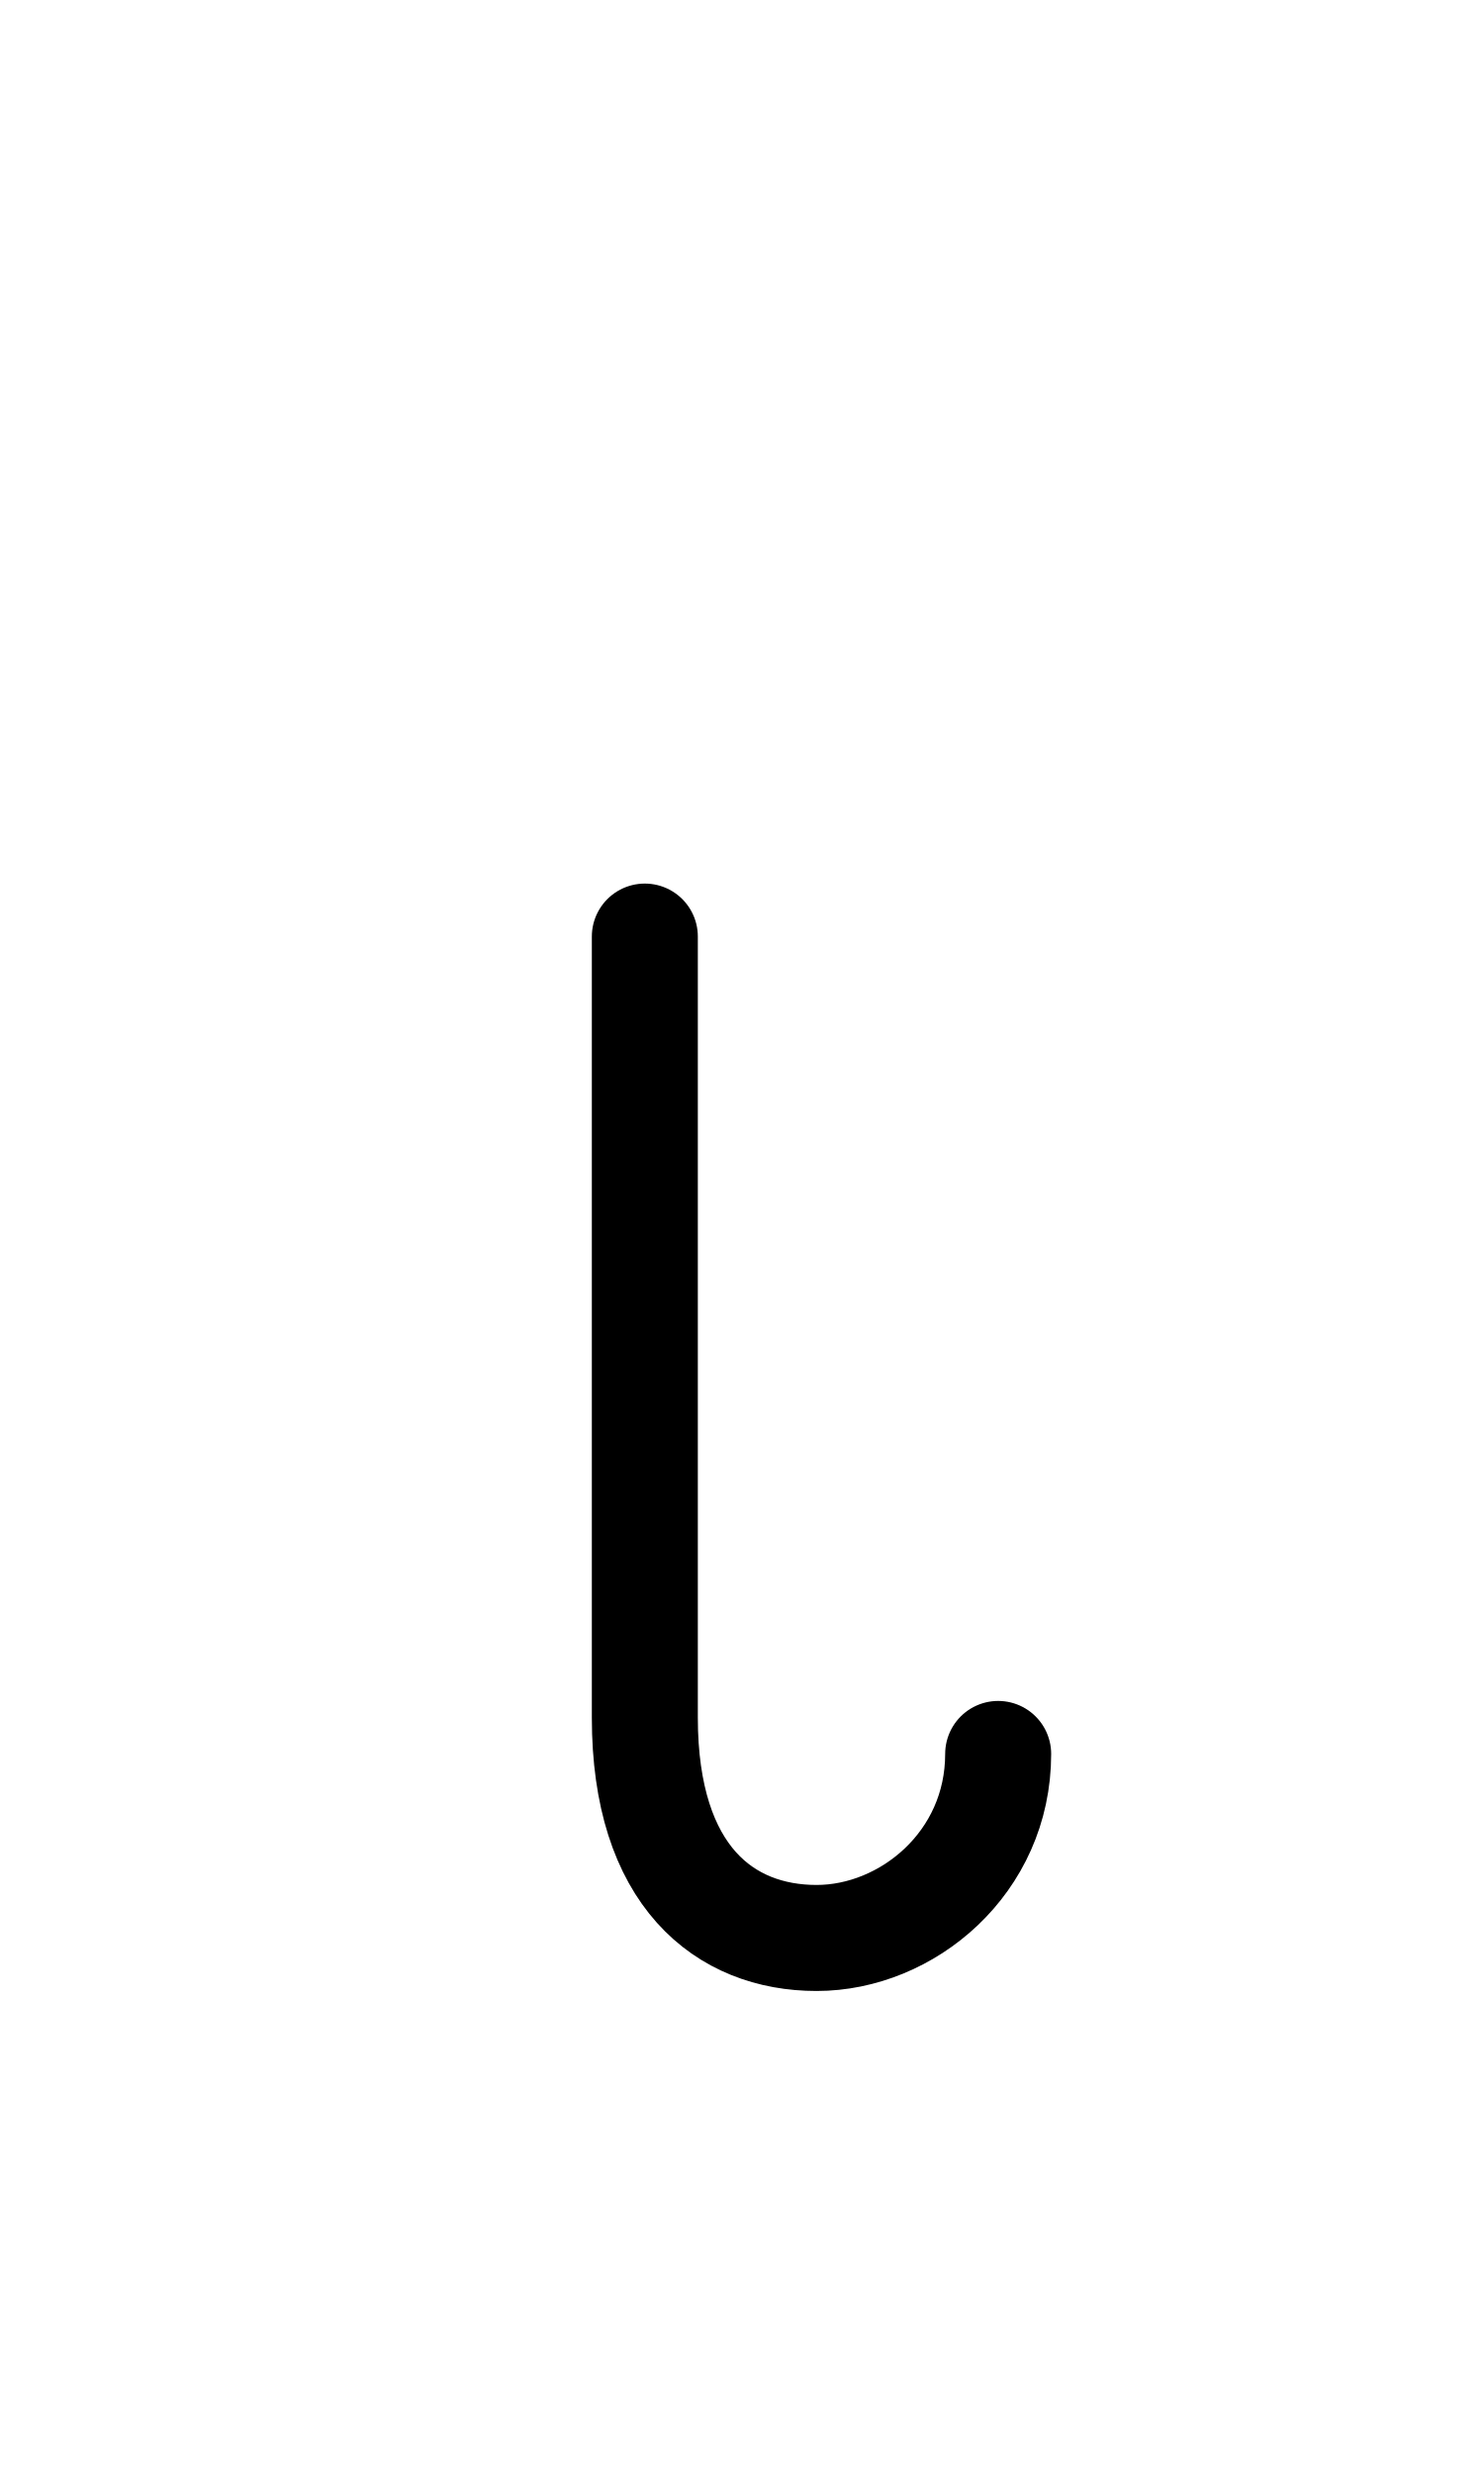
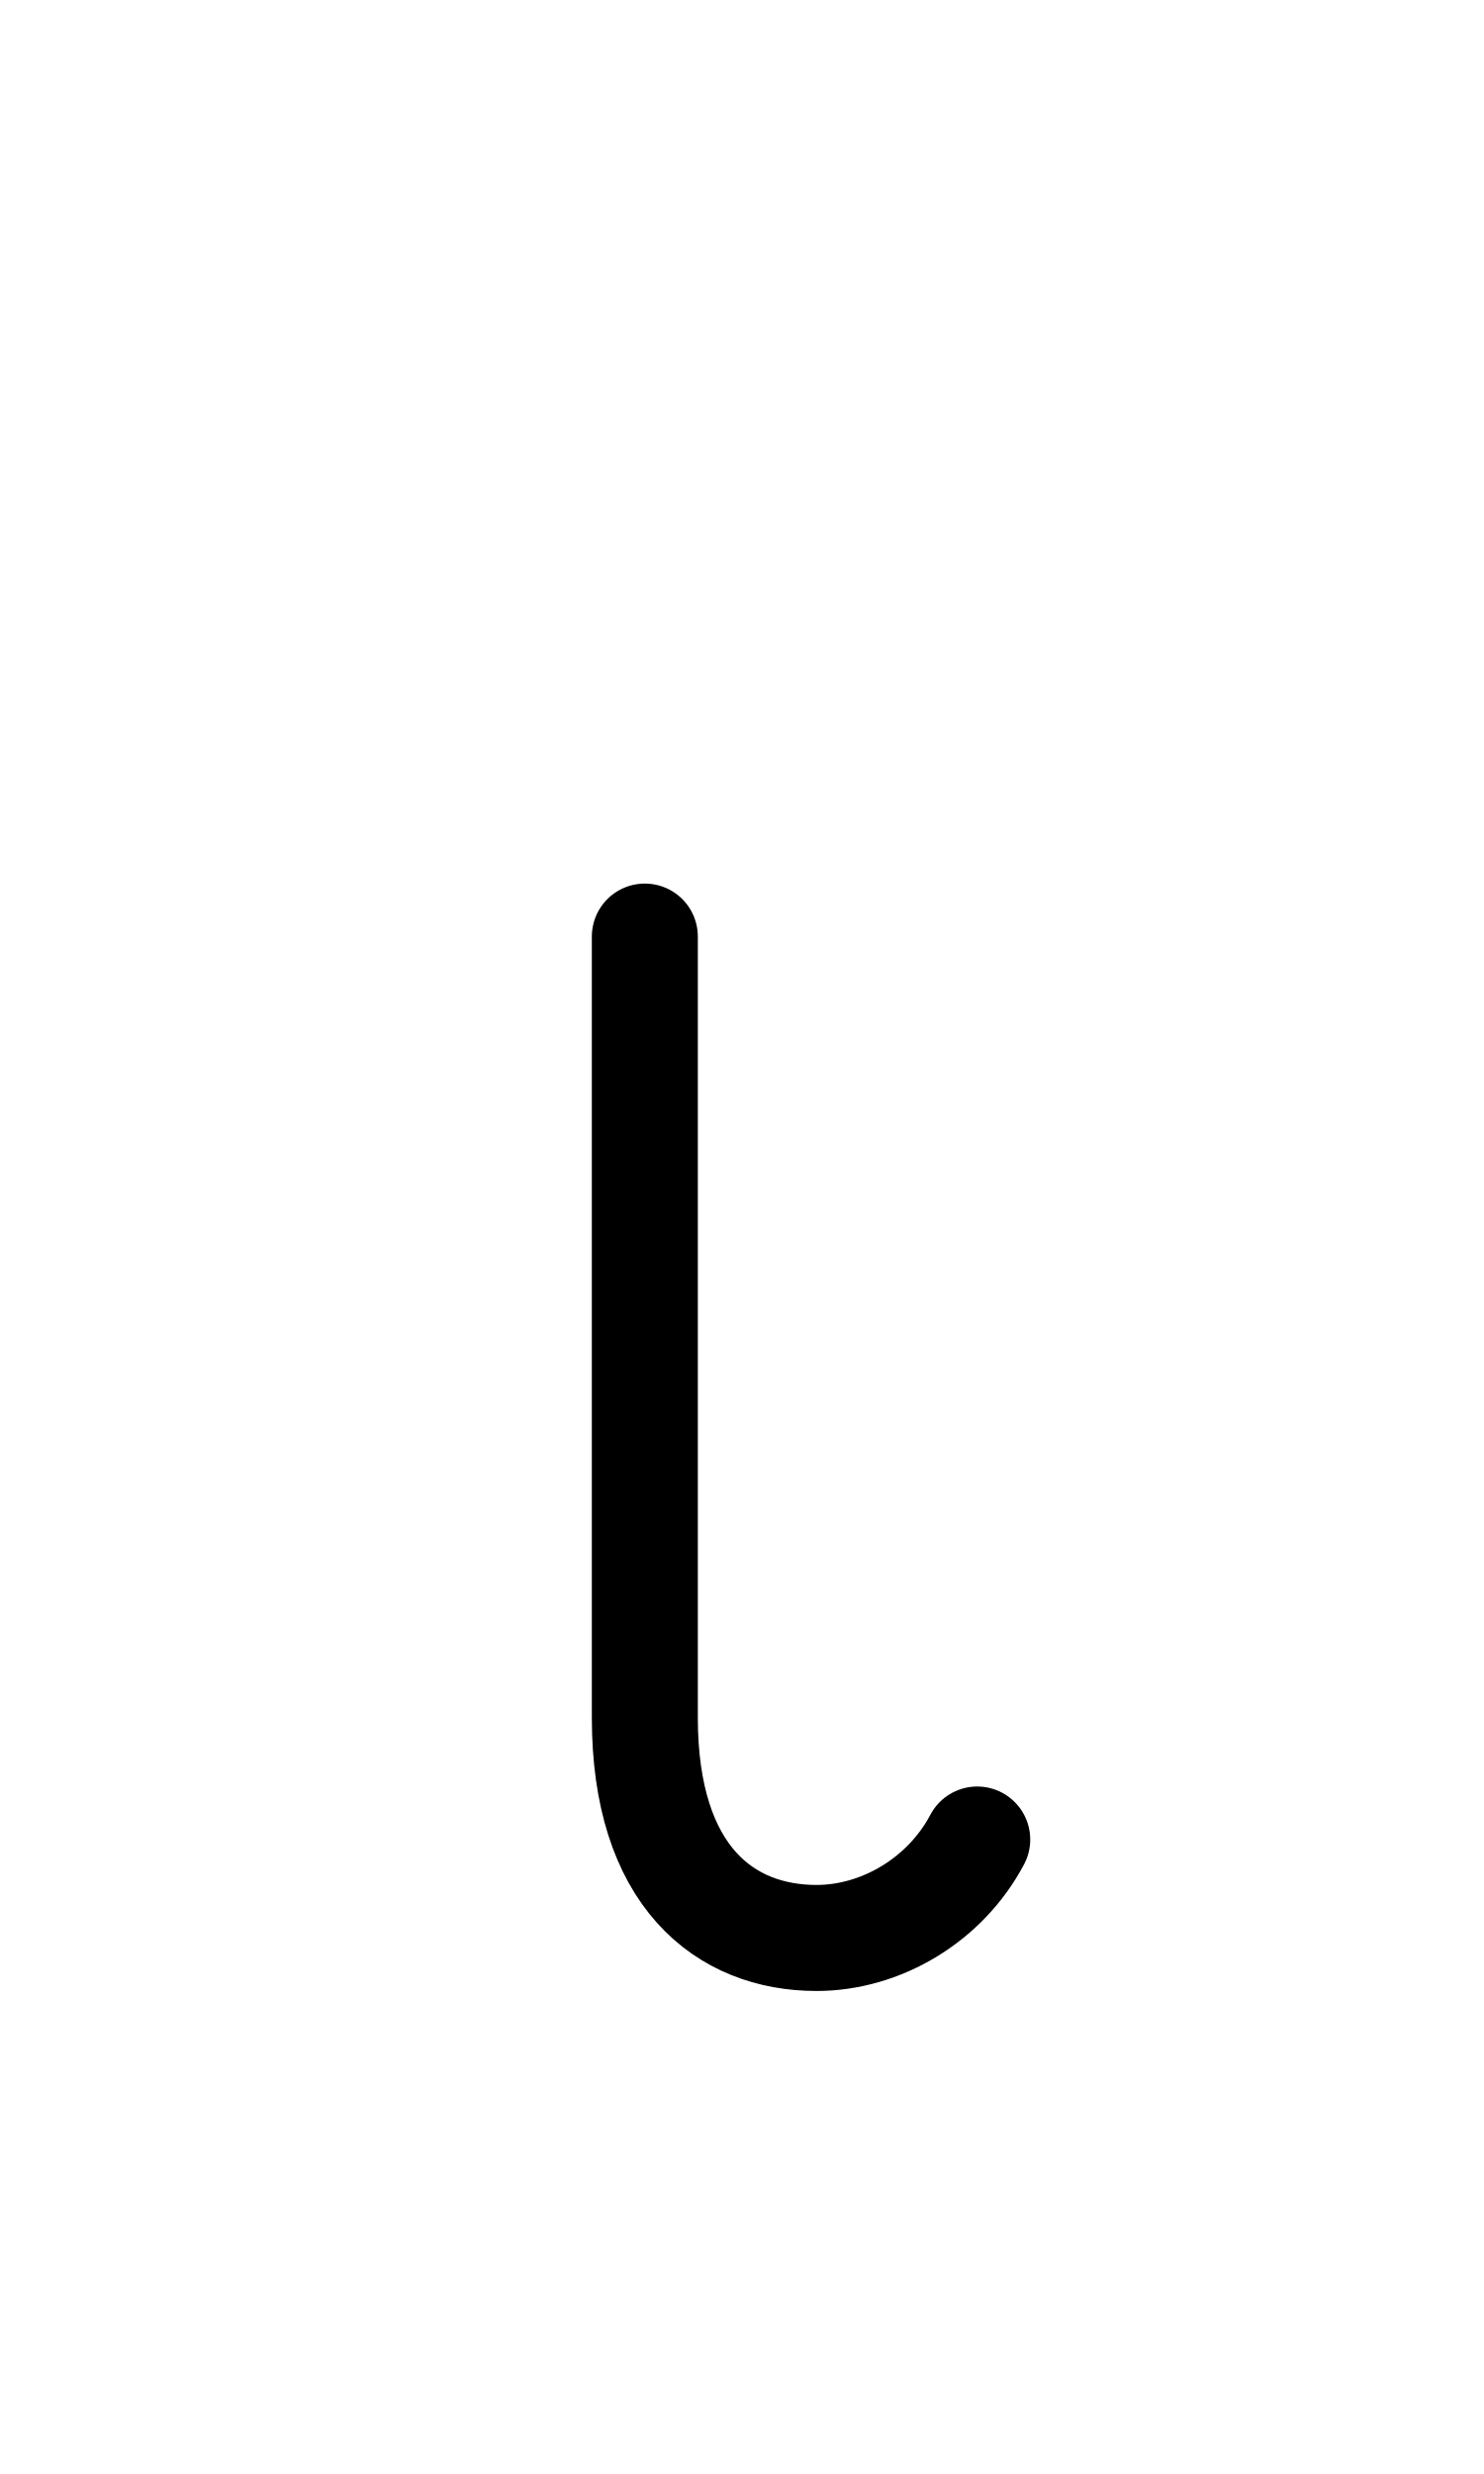
<svg xmlns="http://www.w3.org/2000/svg" width="1008" height="1680" viewBox="0 0 63 105" version="1.1" id="svg5" xml:space="preserve">
  <defs id="defs2" />
  <g id="layer3" style="display:inline;opacity:1;stroke-width:3.6;stroke-dasharray:none" transform="matrix(0.8333333,0,0,0.8333333,-157.9762,-173.0963)" />
  <g id="layer2" style="display:inline" />
  <g id="layer1" style="display:inline">
-     <path style="display:inline;fill:none;stroke:#000000;stroke-width:4.5;stroke-linecap:round;stroke-linejoin:round;stroke-dasharray:none" d="m 42.375,74.44 c 0,4.621 -3.866,7.81 -7.709,7.81 -3.888,0 -7.291,-2.61 -7.291,-9.35 V 39.75" id="path118" />
+     <path style="display:inline;fill:none;stroke:#000000;stroke-width:4.5;stroke-linecap:round;stroke-linejoin:round;stroke-dasharray:none" d="M 41.486,78.072 C 40.124,80.649 37.389,82.25 34.666,82.25 c -3.888,0 -7.291,-2.61 -7.291,-9.35 V 39.75" id="path118" />
  </g>
</svg>
